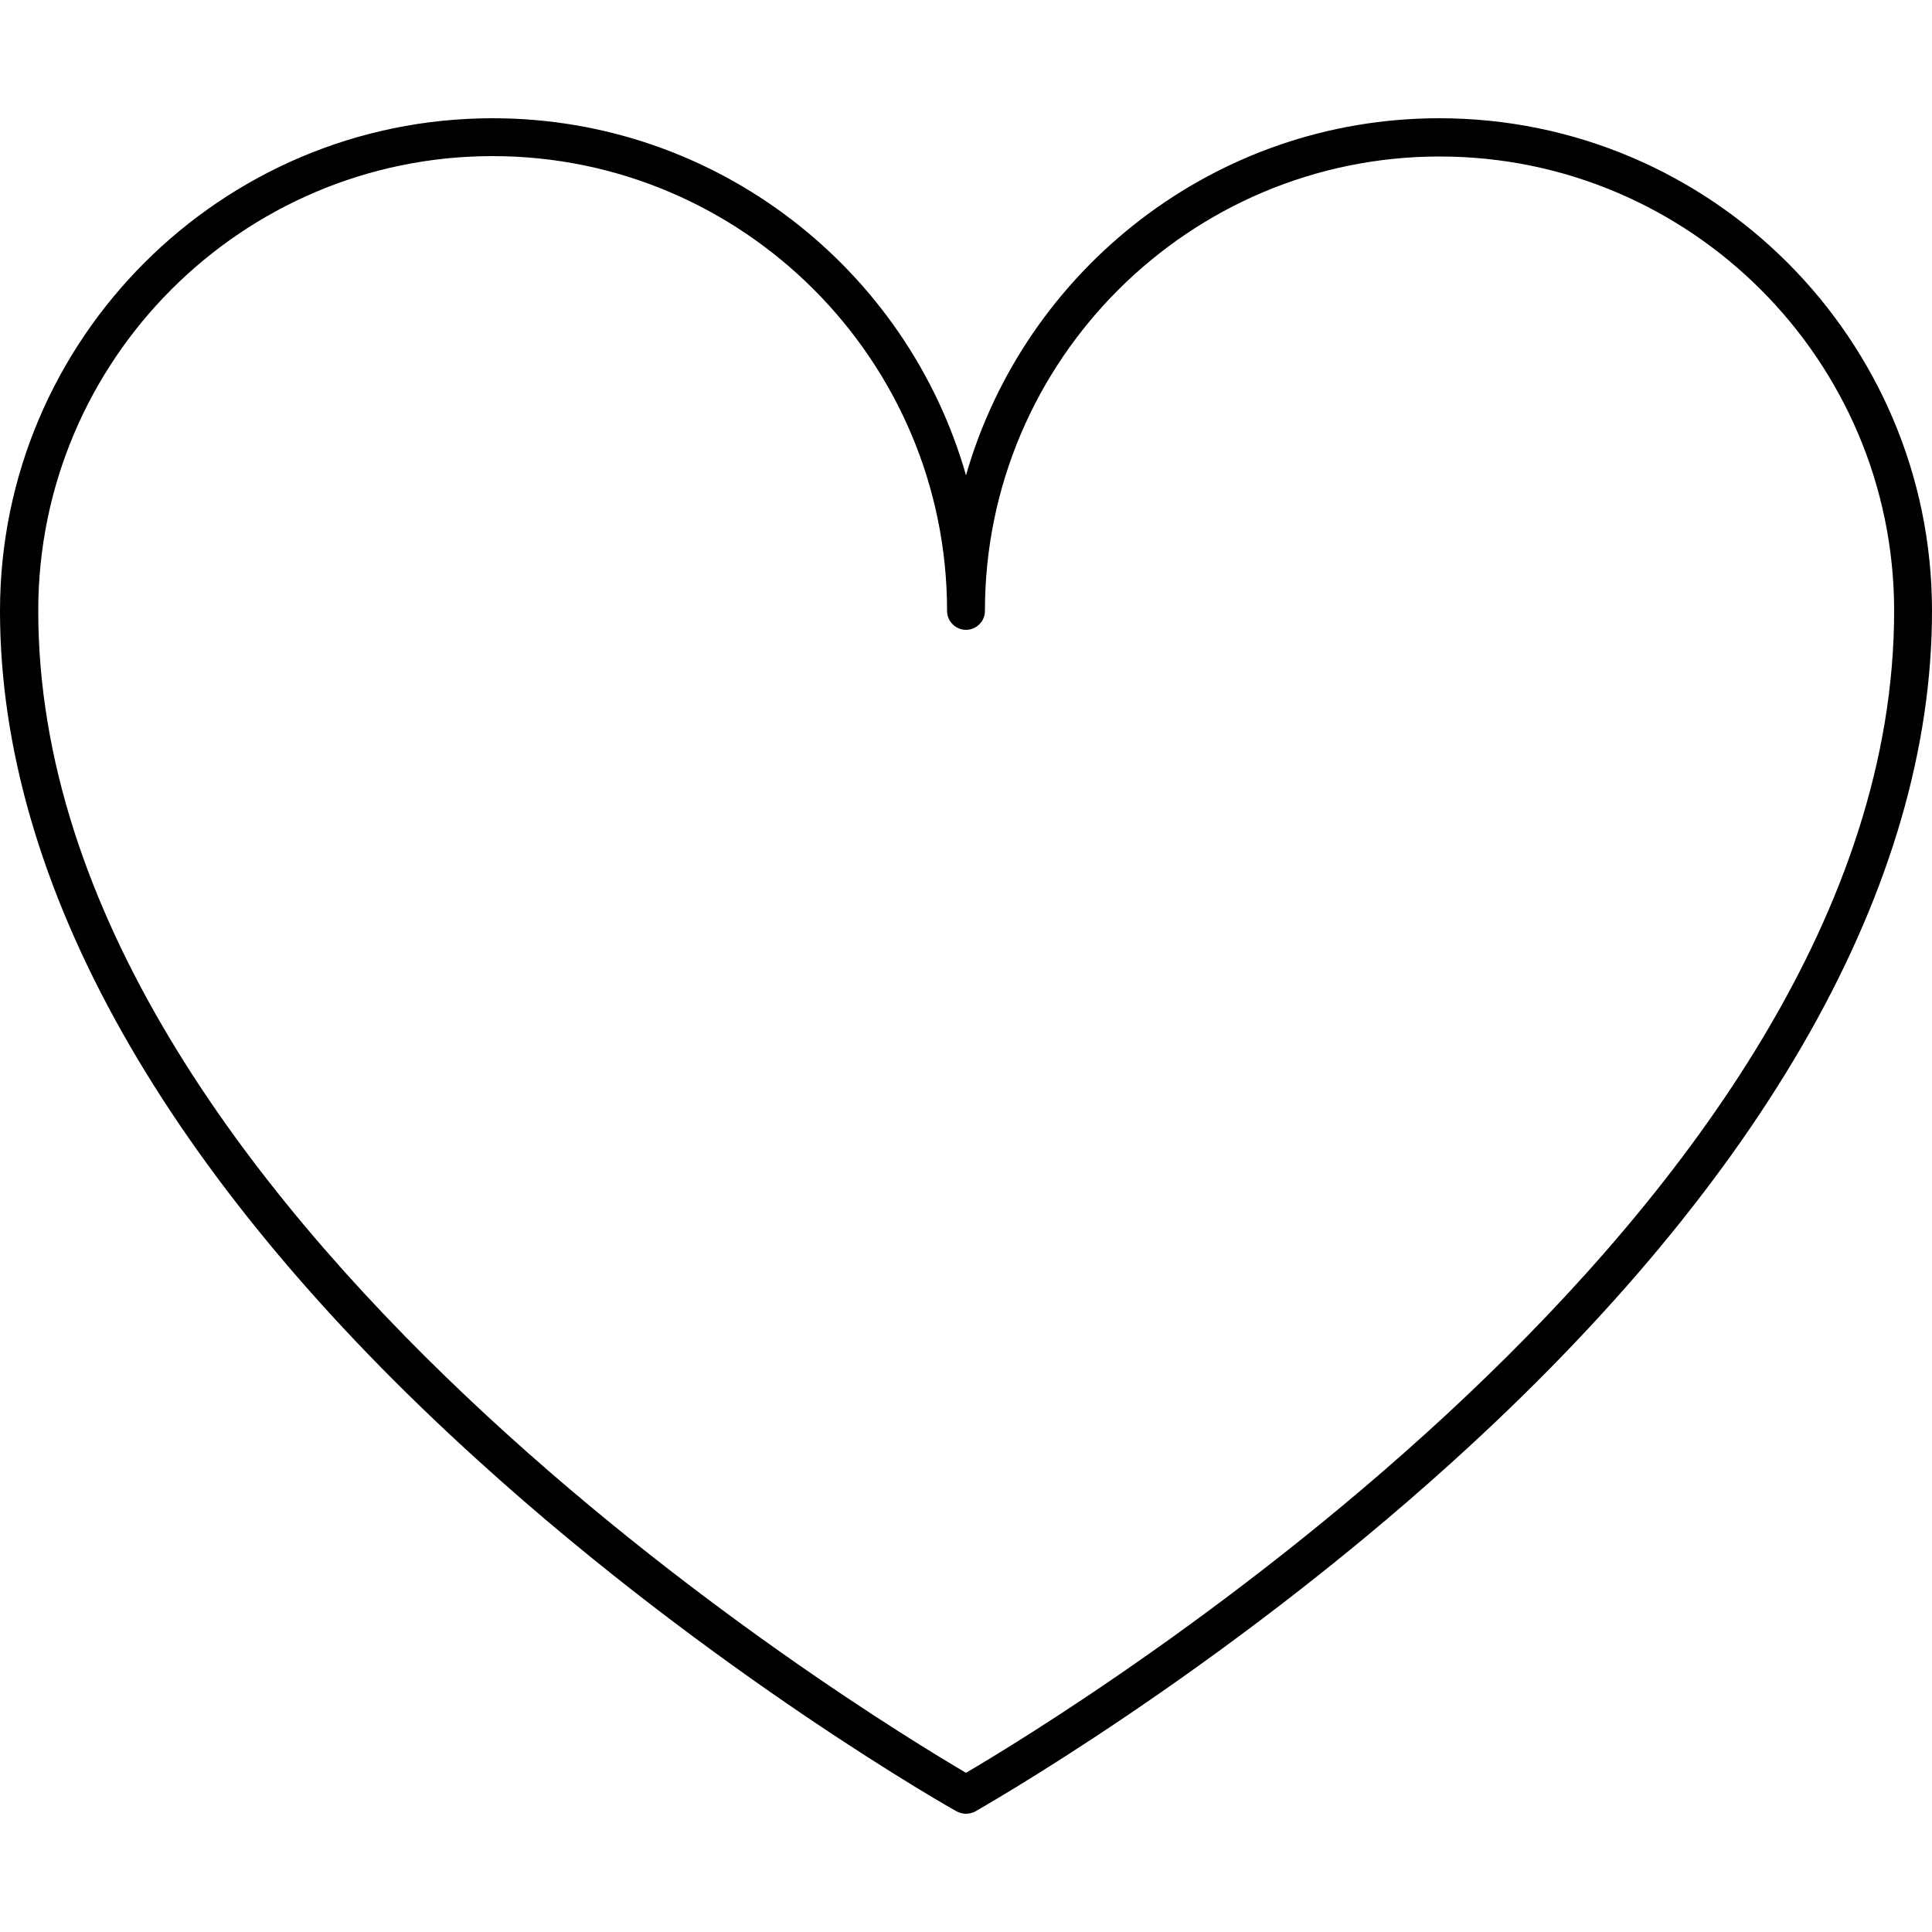
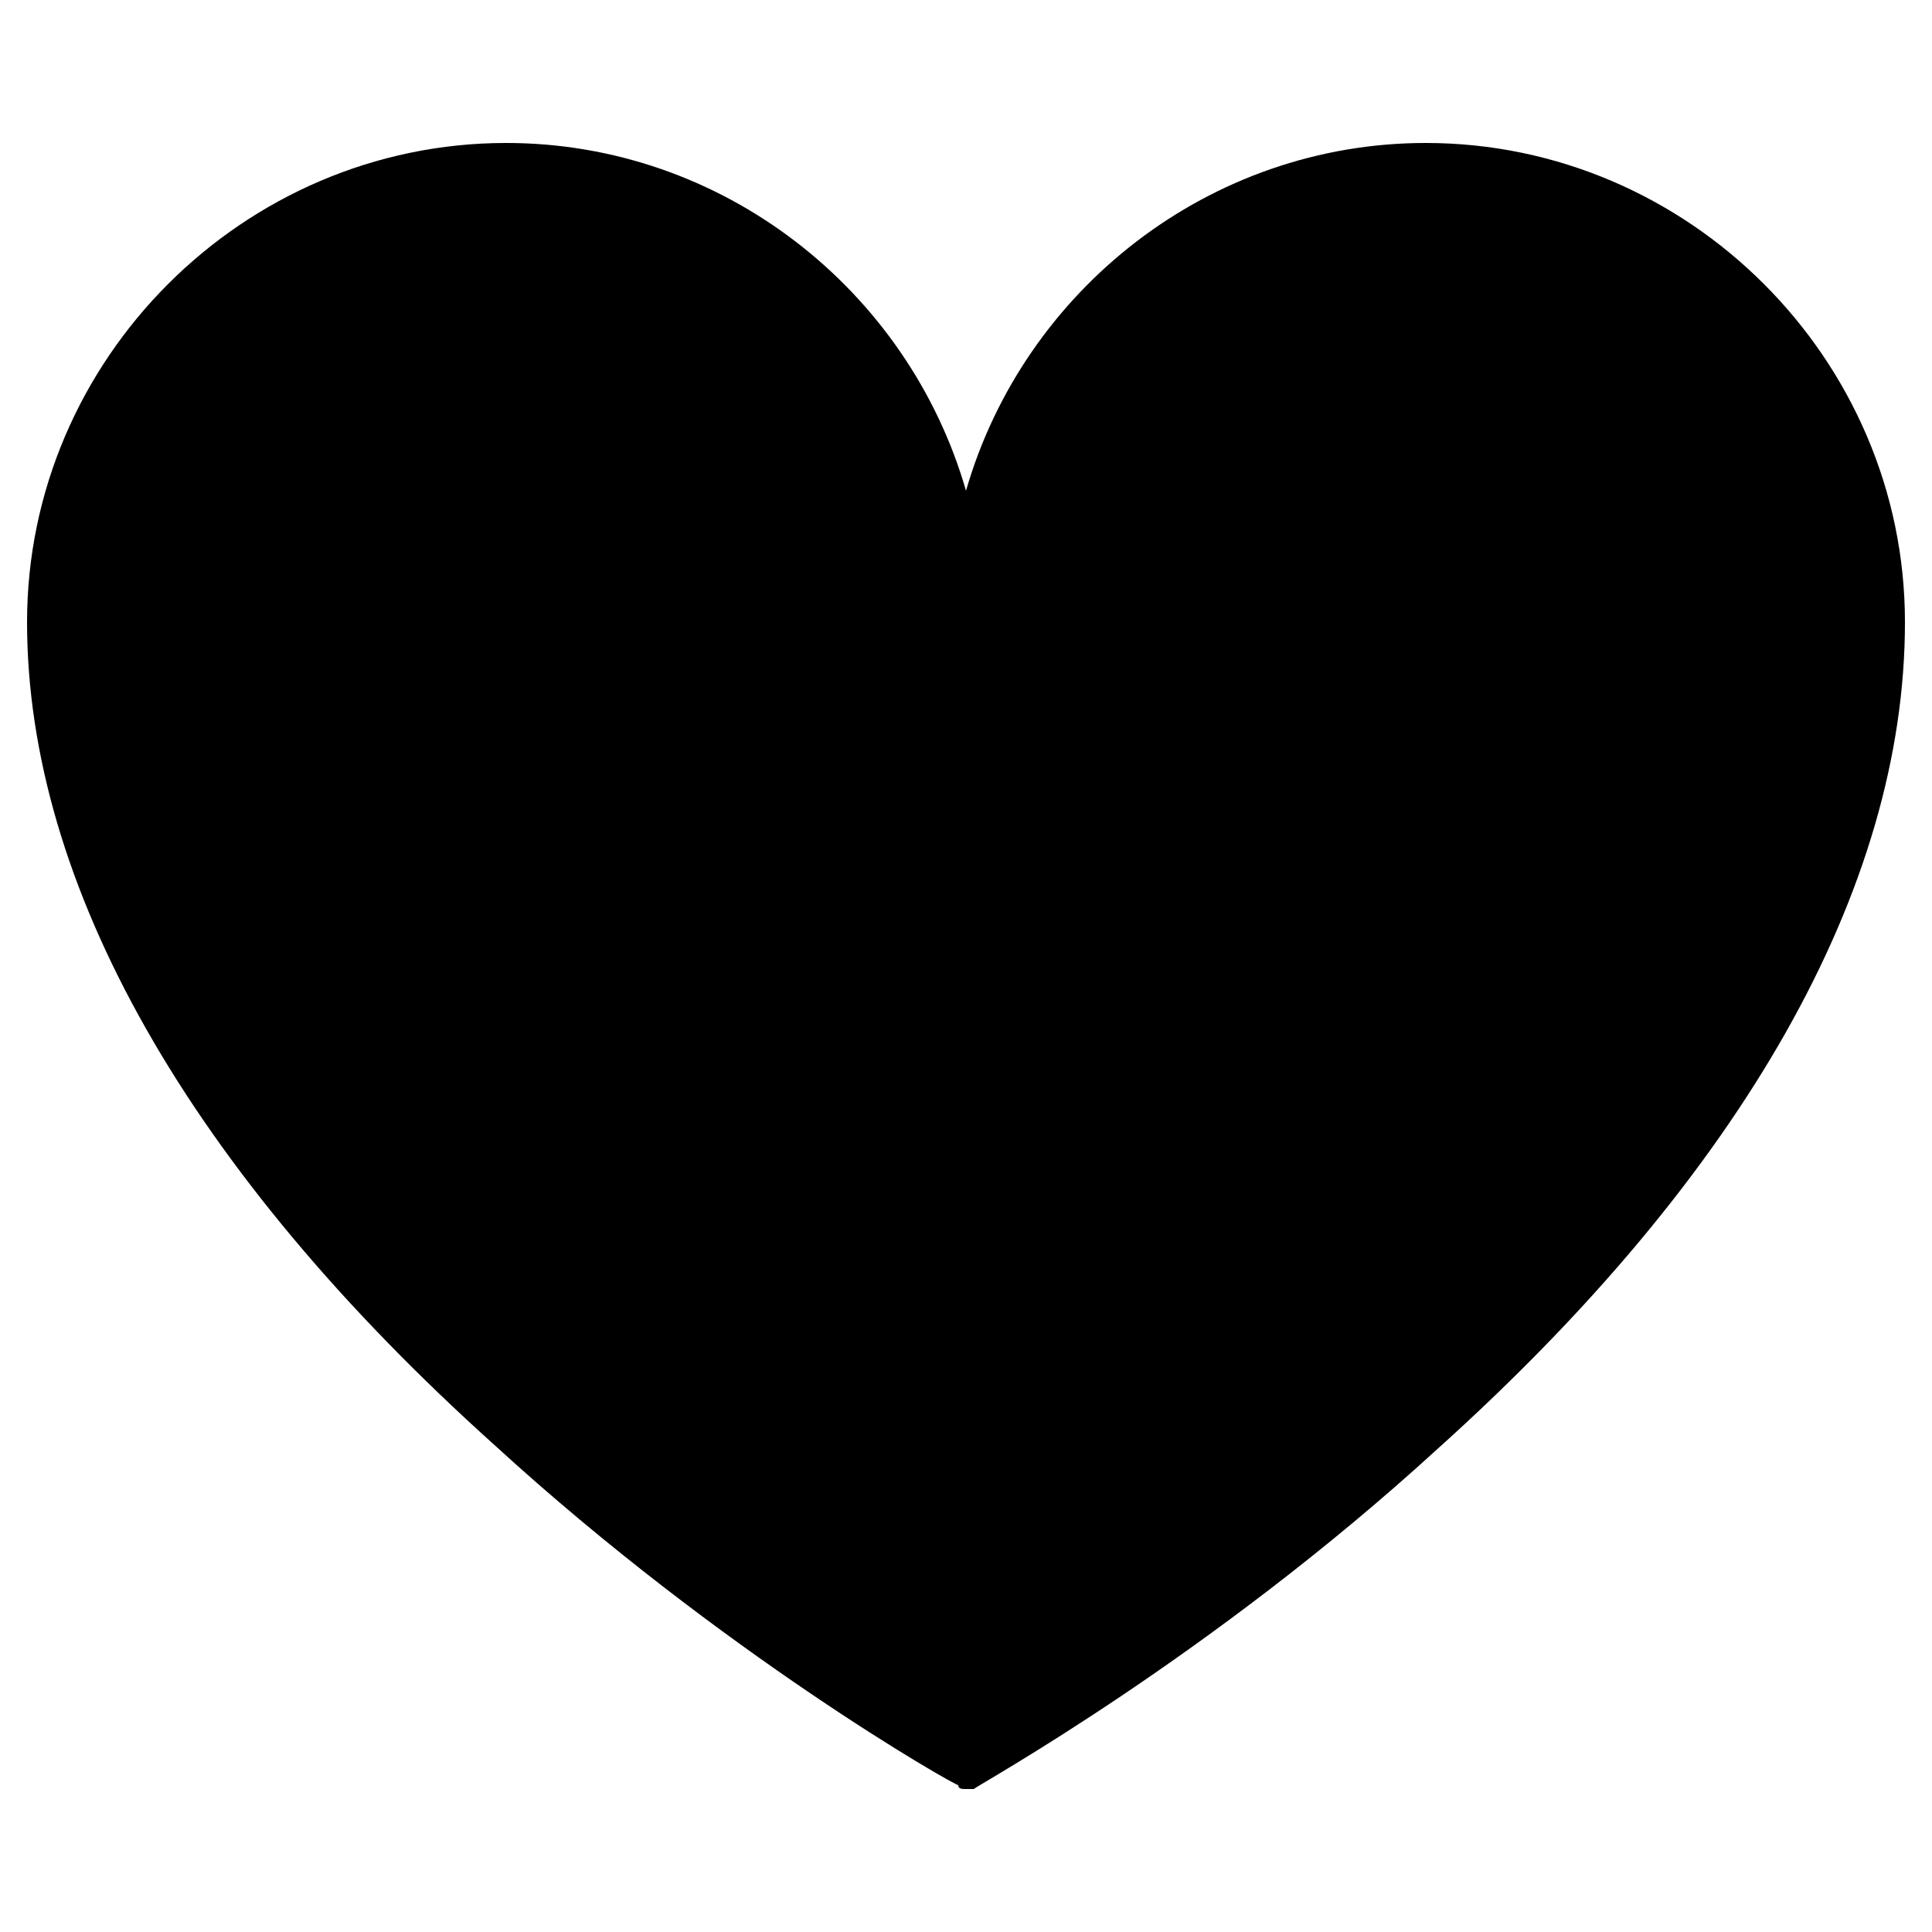
- <svg xmlns="http://www.w3.org/2000/svg" version="1.1" id="Capa_1" x="0px" y="0px" viewBox="0 0 50 50" style="enable-background:new 0 0 50 50;" xml:space="preserve">
-   <path d="M25,46.94c-0.08,0-0.16-0.02-0.24-0.06c-0.06-0.03-6.25-3.52-12.34-9.04C4.29,30.49,0,22.87,0,15.81  C0,8.78,5.72,3.06,12.75,3.06c5.81,0,10.73,3.91,12.25,9.24c1.53-5.33,6.44-9.24,12.25-9.24C44.28,3.06,50,8.78,50,15.81  c0,7.06-4.29,14.68-12.42,22.03c-6.1,5.52-12.28,9-12.34,9.04C25.16,46.92,25.08,46.94,25,46.94z M12.75,4.04  c-6.49,0-11.76,5.28-11.76,11.76C0.98,31.36,22.48,44.4,25,45.88c2.52-1.48,24.02-14.52,24.02-30.07c0-6.49-5.28-11.76-11.76-11.76  S25.49,9.32,25.49,15.81c0,0.27-0.22,0.49-0.49,0.49s-0.49-0.22-0.49-0.49C24.51,9.32,19.23,4.04,12.75,4.04z" />
+ <svg xmlns="http://www.w3.org/2000/svg" version="1.1" id="Capa_1" viewBox="0 0 50 50" xml:space="preserve">
+   <path d="M25,46.3c-0.1,0-0.2,0-0.2-0.1c-0.1,0-6.1-3.4-12-8.8C4.9,30.3,0.7,22.9,0.7,16.1c0-6.8,5.6-12.4,12.4-12.4  c5.6,0,10.4,3.8,11.9,9c1.5-5.2,6.3-9,11.9-9c6.8,0,12.4,5.6,12.4,12.4c0,6.9-4.2,14.3-12.1,21.4c-5.9,5.4-11.9,8.7-12,8.8  C25.2,46.3,25.1,46.3,25,46.3z" />
</svg>
